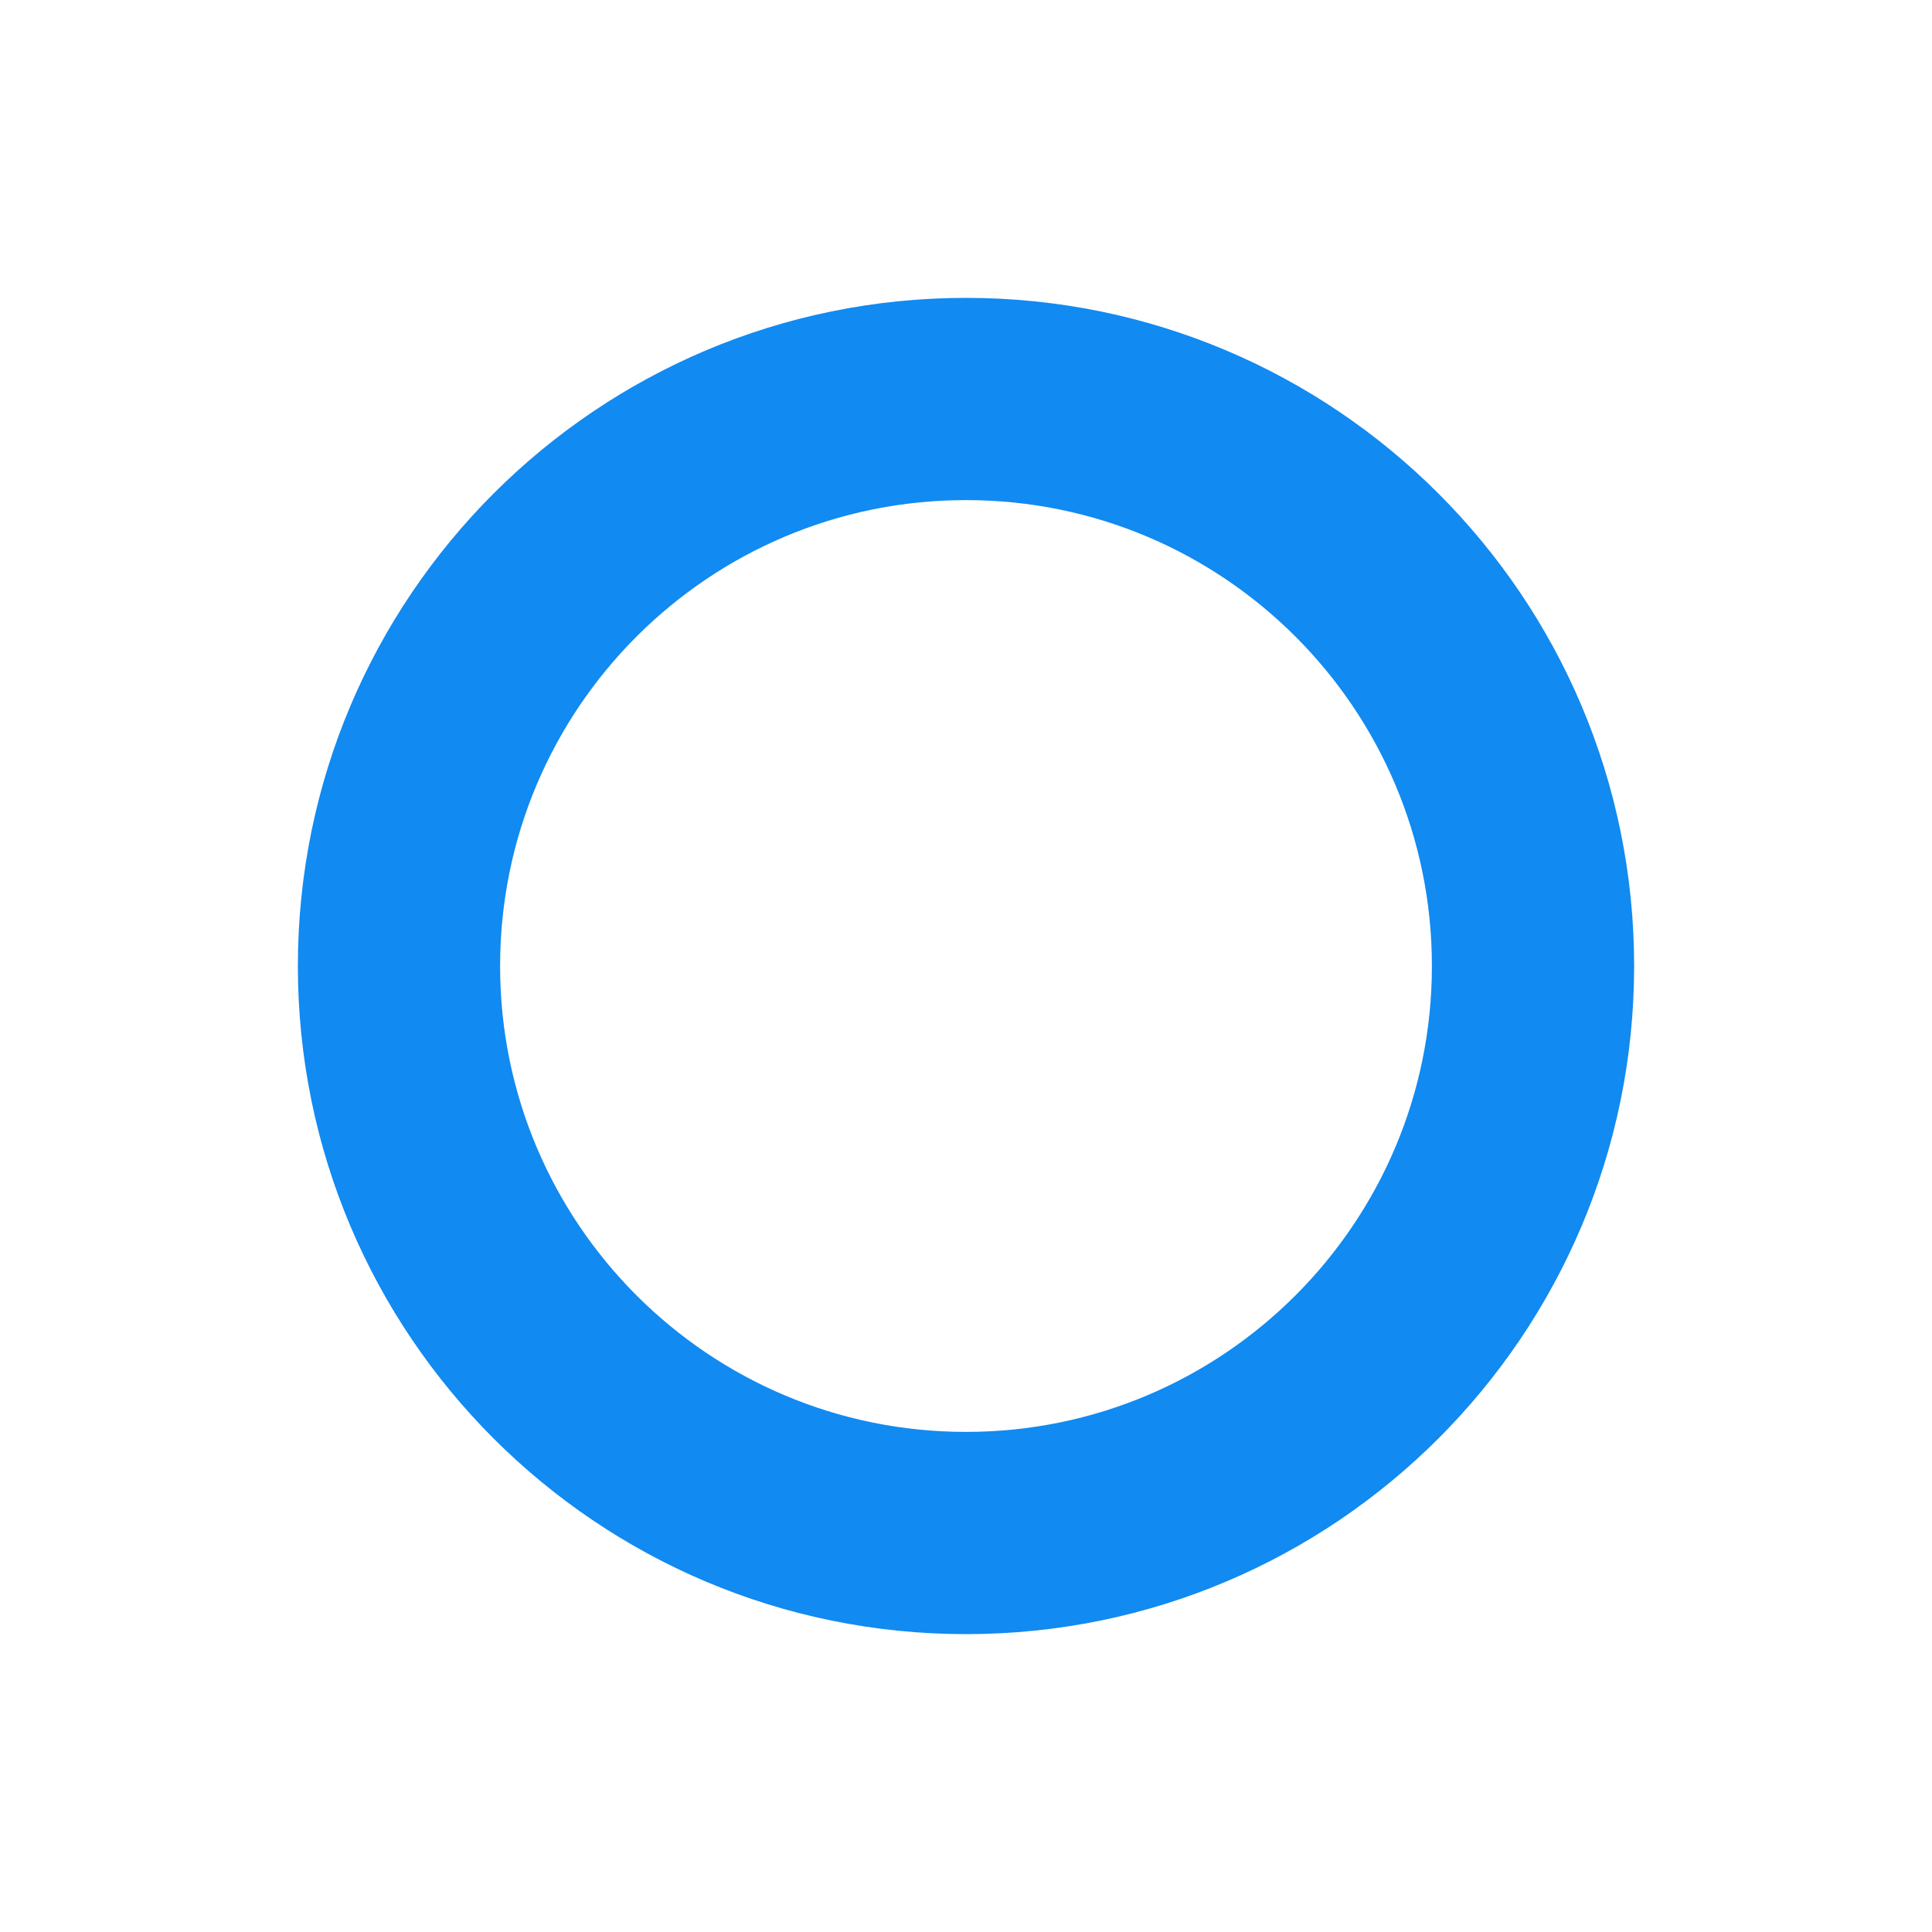
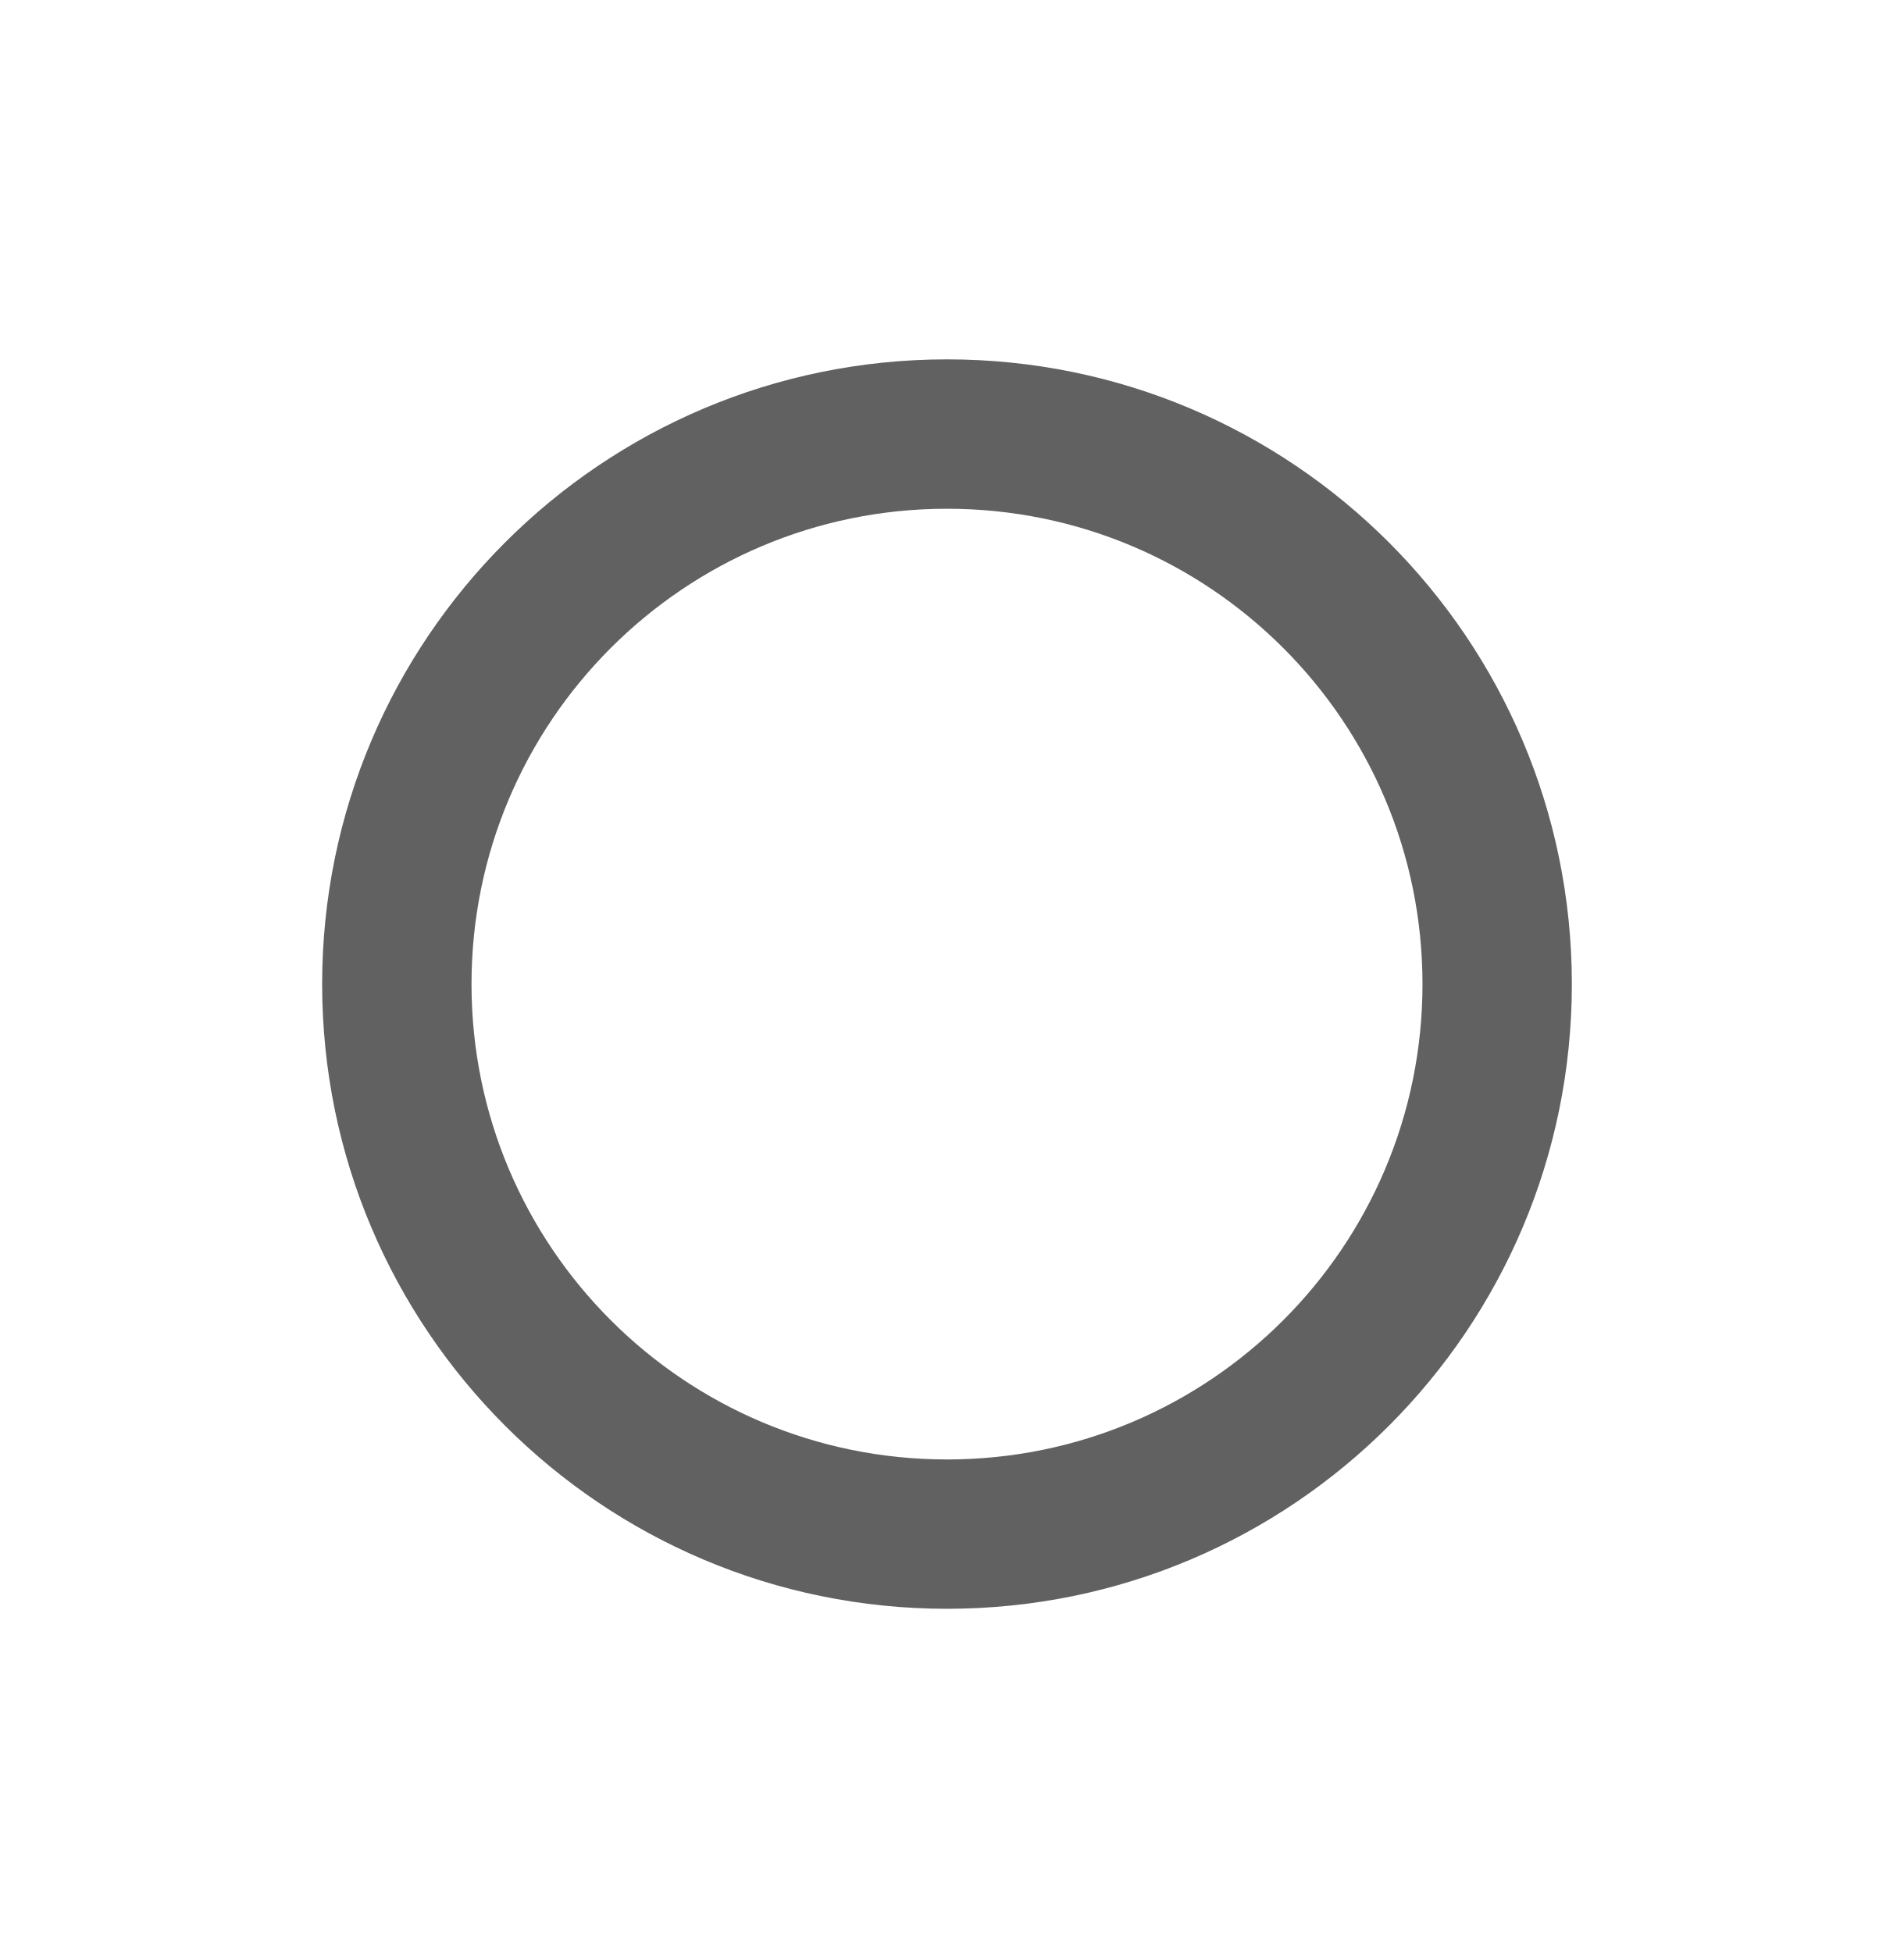
- <svg xmlns="http://www.w3.org/2000/svg" width="40" height="40" viewBox="0 0 40 40" fill="none">
-   <path fill-rule="evenodd" clip-rule="evenodd" d="M20 9.854C14.396 9.854 9.854 14.396 9.854 20C9.854 25.603 14.396 30.146 20 30.146C25.603 30.146 30.146 25.603 30.146 20C30.146 14.396 25.603 9.854 20 9.854ZM6.667 20C6.667 12.636 12.636 6.667 20 6.667C27.364 6.667 33.333 12.636 33.333 20C33.333 27.364 27.364 33.333 20 33.333C12.636 33.333 6.667 27.364 6.667 20Z" fill="#118AF1" stroke="#118AF1" />
+ <svg xmlns="http://www.w3.org/2000/svg" width="39" height="40" viewBox="0 0 39 40" fill="none">
+   <path fill-rule="evenodd" clip-rule="evenodd" d="M19.402 10.425C14.022 10.425 9.66 14.786 9.66 20.166C9.66 25.546 14.022 29.907 19.402 29.907C24.782 29.907 29.143 25.546 29.143 20.166C29.143 14.786 24.782 10.425 19.402 10.425ZM6.6 20.166C6.6 13.096 12.332 7.364 19.402 7.364C26.472 7.364 32.203 13.096 32.203 20.166C32.203 27.236 26.472 32.967 19.402 32.967C12.332 32.967 6.6 27.236 6.6 20.166Z" fill="#616161" />
</svg>
